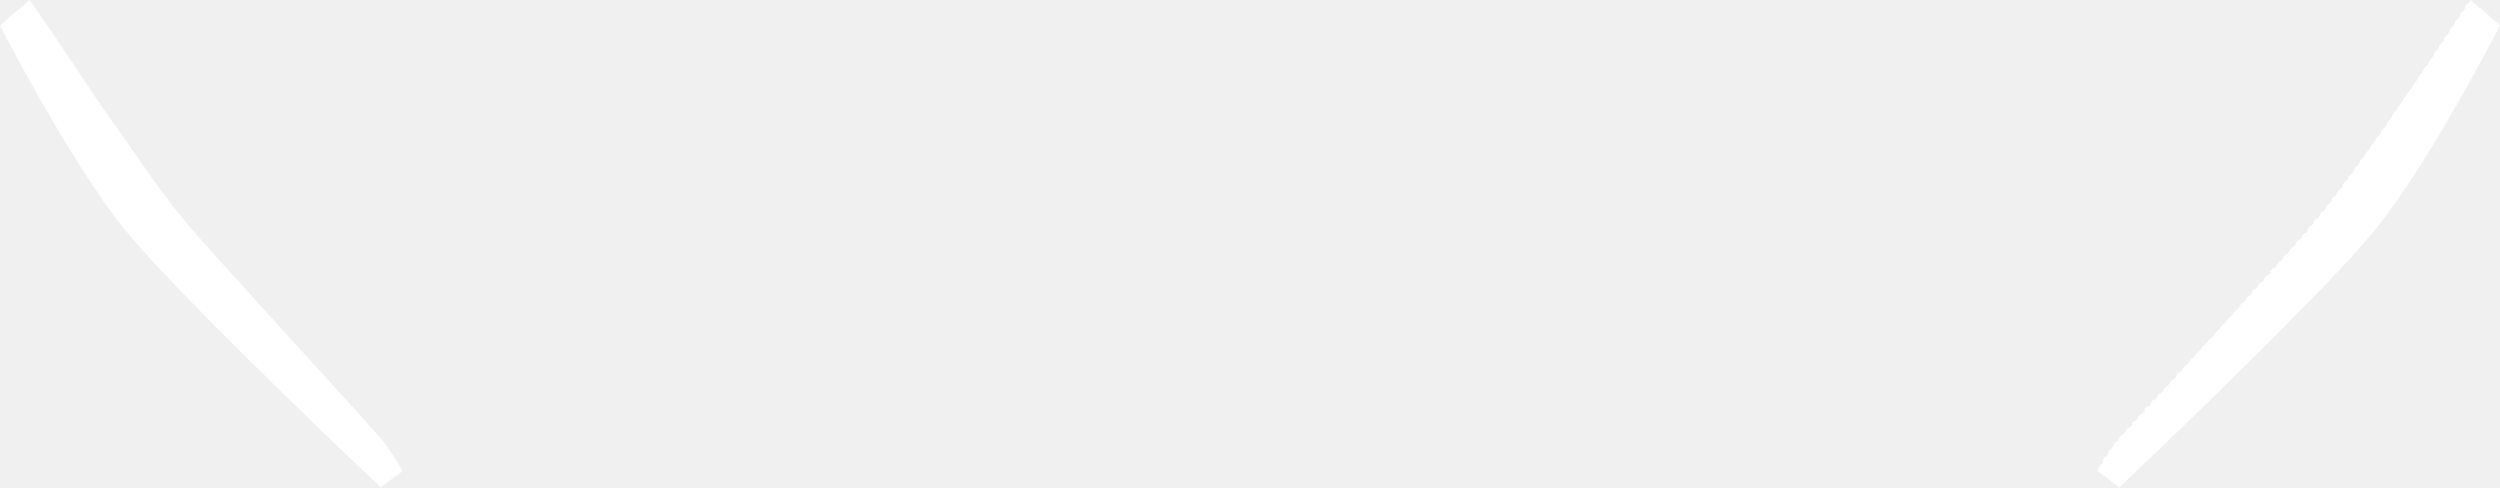
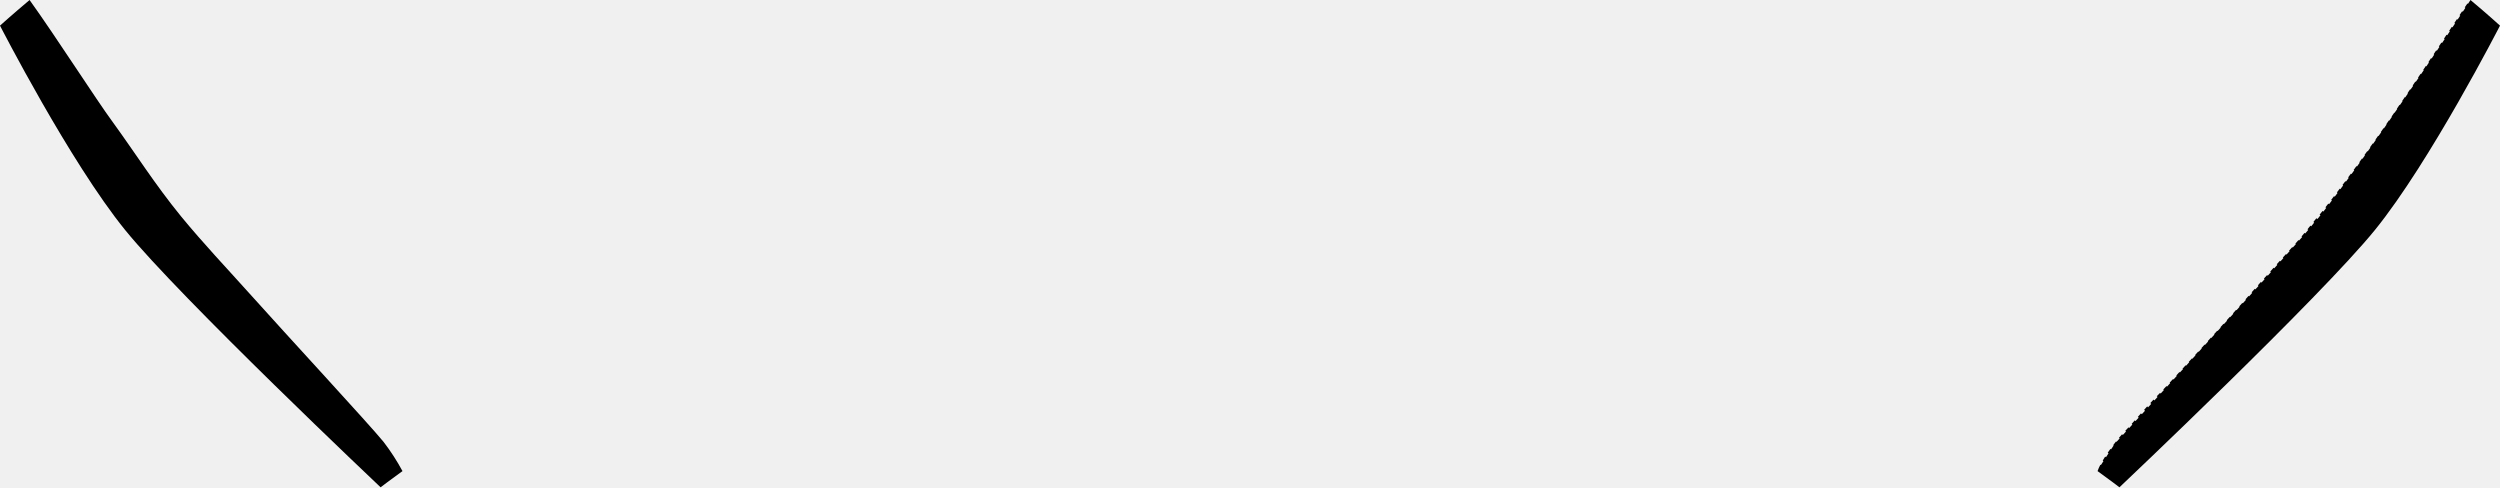
<svg xmlns="http://www.w3.org/2000/svg" viewBox="0 0 487.84 95.09">
-   <defs>
-     <style>.cls-1{fill:#fff;}</style>
-   </defs>
  <g id="Capa_2" data-name="Capa 2">
    <g id="Capa_1-2" data-name="Capa 1">
      <g id="mangas">
-         <path class="cls-1" d="M463.45,44.86C474.21,31.58,487.84,5,487.84,5s-2.4-2.19-5.76-5l-.49.75-.11-.07-.52.76.13.08-.51.77-.13-.09c-.16.25-.33.5-.51.76l.14.09-.51.77-.13-.09-.51.76.14.09-.51.76-.13-.09-.51.77.13.09-.5.76-.14-.09-.5.76.13.09-.51.76-.13-.08-.5.76.12.08-.51.76-.12-.08-.5.76.11.08-.51.76-.11-.08-.51.77.11.07-.51.76-.11-.07-.5.76.1.06-.52.76-.09-.06-.51.75.09.07-.52.75-.09-.06c-.17.26-.34.52-.52.78l.08.07-.5.73-.08-.06-.51.76.08.05-.52.76-.08-.06-.52.77.07.06-.51.73-.07-.05c-.17.25-.35.5-.52.76l.07.05-.52.75L467.2,22l-.52.75.07.05-.52.75-.07-.05-.52.75.07.05-.52.75-.07-.05-.53.75.07.05-.52.75-.08-.05-.53.75.08.05-.53.75L463,28l-.53.75.08.06-.53.74-.08-.06-.53.74.08.07L461,31l-.09-.07-.54.75.1.06-.54.75-.1-.08-.54.74.11.08-.54.74-.11-.08c-.18.24-.36.49-.55.73l.12.09-.54.73-.12-.08c-.18.24-.37.48-.55.73l.12.09-.54.74-.13-.1-.55.73.13.1-.55.73-.14-.1-.55.72.14.11-.55.73-.15-.11-.57.72.16.12-.56.72-.16-.12-.57.72.16.12-.57.72L452,42.6l-.58.72.16.12c-.19.25-.39.48-.58.72l-.15-.13-.58.71.15.12-.59.7-.14-.11c-.19.23-.38.47-.58.7h0l.12.11-.61.68-.11-.09-.6.69.1.09-.61.68-.1-.09-.62.69.1.1-.6.67-.1-.1c-.21.22-.41.45-.62.68l.11.1L445,51l-.11-.11-.62.68.12.11-.61.68-.12-.11L443,53l.13.12-.61.68-.13-.12-.62.68.13.12-.61.68L441.2,55l-.61.68.13.12-.62.67-.12-.11-.61.69.12.1-.61.68-.11-.09-.6.68.09.09-.61.68-.09-.08-.61.68.08.07-.61.68-.08-.07-.61.68.08.07-.62.67-.07-.06c-.2.22-.41.44-.61.67l.07.07-.62.68-.07-.07-.61.68.07.06-.62.68-.07-.06-.61.67.07.07-.62.68-.07-.07c-.2.23-.41.45-.62.68l.08.06-.62.68-.07-.07-.62.68.07.06-.61.68-.08-.07-.61.68.07.07-.61.67-.08-.07-.62.67.08.08-.61.67-.09-.07-.62.67L426,72l-.62.68-.09-.09-.62.68.1.08-.62.68L424,74l-.62.67.1.09-.61.68-.11-.1-.63.66.12.11-.62.68-.13-.12c-.23.23-.41.43-.55.56a.76.76,0,0,1-.09.09l.16.14-.62.68-.17-.16c-.21.21-.42.44-.63.67l.18.16-.62.68L419,79.3l-.61.68.18.17-.62.67-.17-.15-.61.68.16.15-.62.67-.14-.14-.61.69.14.13-.62.67-.14-.12-.62.67.14.13-.62.68-.15-.14-.6.69.13.12-.62.68-.09-.08-.55.71.09.06-.5.76-.13-.08c-.18.24-.36.49-.53.74l.16.11-.49.76-.17-.11-.48.78.15.1-.5.77-.1-.07a8.9,8.9,0,0,0-.55,1.25c2.54,1.83,4.27,3.16,4.27,3.16S452.68,58.13,463.45,44.86Z" />
-         <path class="cls-1" d="M24.4,44.86C35.16,58.13,74.27,95.09,74.27,95.09s1.73-1.33,4.27-3.16a42.42,42.42,0,0,0-3.69-5.7C72,82.73,56.17,65.63,48.32,56.87c-4.1-4.58-8.55-9.25-13-14.66C30.16,35.88,26.49,30,22,23.82,18.79,19.47,10.93,7.18,5.77,0,2.41,2.83,0,5,0,5S13.63,31.58,24.4,44.86Z" />
+         <path d="M463.45,44.86C474.21,31.58,487.84,5,487.84,5s-2.4-2.19-5.76-5l-.49.75-.11-.07-.52.76.13.08-.51.77-.13-.09c-.16.25-.33.5-.51.76l.14.09-.51.77-.13-.09-.51.76.14.09-.51.76-.13-.09-.51.77.13.09-.5.76-.14-.09-.5.76.13.09-.51.76-.13-.08-.5.76.12.08-.51.76-.12-.08-.5.76.11.08-.51.76-.11-.08-.51.77.11.07-.51.76-.11-.07-.5.76.1.06-.52.76-.09-.06-.51.75.09.07-.52.75-.09-.06c-.17.26-.34.52-.52.78l.08.07-.5.73-.08-.06-.51.76.08.05-.52.76-.08-.06-.52.77.07.06-.51.73-.07-.05c-.17.25-.35.5-.52.76l.07.05-.52.75L467.2,22l-.52.75.07.05-.52.75-.07-.05-.52.75.07.05-.52.75-.07-.05-.53.75.07.05-.52.75-.08-.05-.53.75.08.05-.53.75L463,28l-.53.75.08.06-.53.74-.08-.06-.53.74.08.07L461,31l-.09-.07-.54.75.1.06-.54.75-.1-.08-.54.74.11.08-.54.74-.11-.08c-.18.24-.36.49-.55.73l.12.09-.54.73-.12-.08c-.18.24-.37.48-.55.73l.12.09-.54.74-.13-.1-.55.73.13.1-.55.73-.14-.1-.55.72.14.11-.55.73-.15-.11-.57.72.16.12-.56.72-.16-.12-.57.72.16.12-.57.72L452,42.6l-.58.72.16.12c-.19.25-.39.48-.58.72l-.15-.13-.58.71.15.12-.59.7-.14-.11c-.19.23-.38.47-.58.7h0l.12.11-.61.68-.11-.09-.6.69.1.09-.61.68-.1-.09-.62.69.1.1-.6.67-.1-.1c-.21.22-.41.45-.62.68l.11.1L445,51l-.11-.11-.62.68.12.11-.61.68-.12-.11L443,53l.13.12-.61.68-.13-.12-.62.68.13.12-.61.68L441.2,55l-.61.68.13.12-.62.67-.12-.11-.61.69.12.1-.61.68-.11-.09-.6.68.09.09-.61.68-.09-.08-.61.68.08.07-.61.68-.08-.07-.61.68.08.07-.62.67-.07-.06c-.2.22-.41.44-.61.67l.07.07-.62.68-.07-.07-.61.68.07.06-.62.68-.07-.06-.61.67.07.07-.62.68-.07-.07c-.2.23-.41.45-.62.68l.08.06-.62.68-.07-.07-.62.68.07.06-.61.68-.08-.07-.61.68.07.07-.61.67-.08-.07-.62.67.08.08-.61.67-.09-.07-.62.67L426,72l-.62.68-.09-.09-.62.68.1.08-.62.68L424,74l-.62.67.1.09-.61.68-.11-.1-.63.66.12.11-.62.68-.13-.12c-.23.23-.41.43-.55.56a.76.76,0,0,1-.09.09l.16.14-.62.68-.17-.16c-.21.21-.42.44-.63.67l.18.16-.62.68L419,79.3l-.61.68.18.17-.62.67-.17-.15-.61.68.16.15-.62.67-.14-.14-.61.69.14.13-.62.67-.14-.12-.62.67.14.13-.62.68-.15-.14-.6.69.13.12-.62.68-.09-.08-.55.71.09.06-.5.76-.13-.08c-.18.24-.36.49-.53.74l.16.11-.49.76-.17-.11-.48.78.15.1-.5.77-.1-.07a8.9,8.9,0,0,0-.55,1.25c2.54,1.83,4.27,3.16,4.27,3.16S452.68,58.13,463.45,44.86Z" />
+         <path d="M24.4,44.86C35.16,58.13,74.27,95.09,74.27,95.09s1.73-1.33,4.27-3.16a42.42,42.42,0,0,0-3.69-5.7C72,82.73,56.17,65.63,48.32,56.87c-4.1-4.58-8.55-9.25-13-14.66C30.16,35.88,26.49,30,22,23.82,18.79,19.47,10.93,7.18,5.77,0,2.41,2.83,0,5,0,5S13.63,31.58,24.4,44.86Z" />
      </g>
    </g>
  </g>
</svg>
